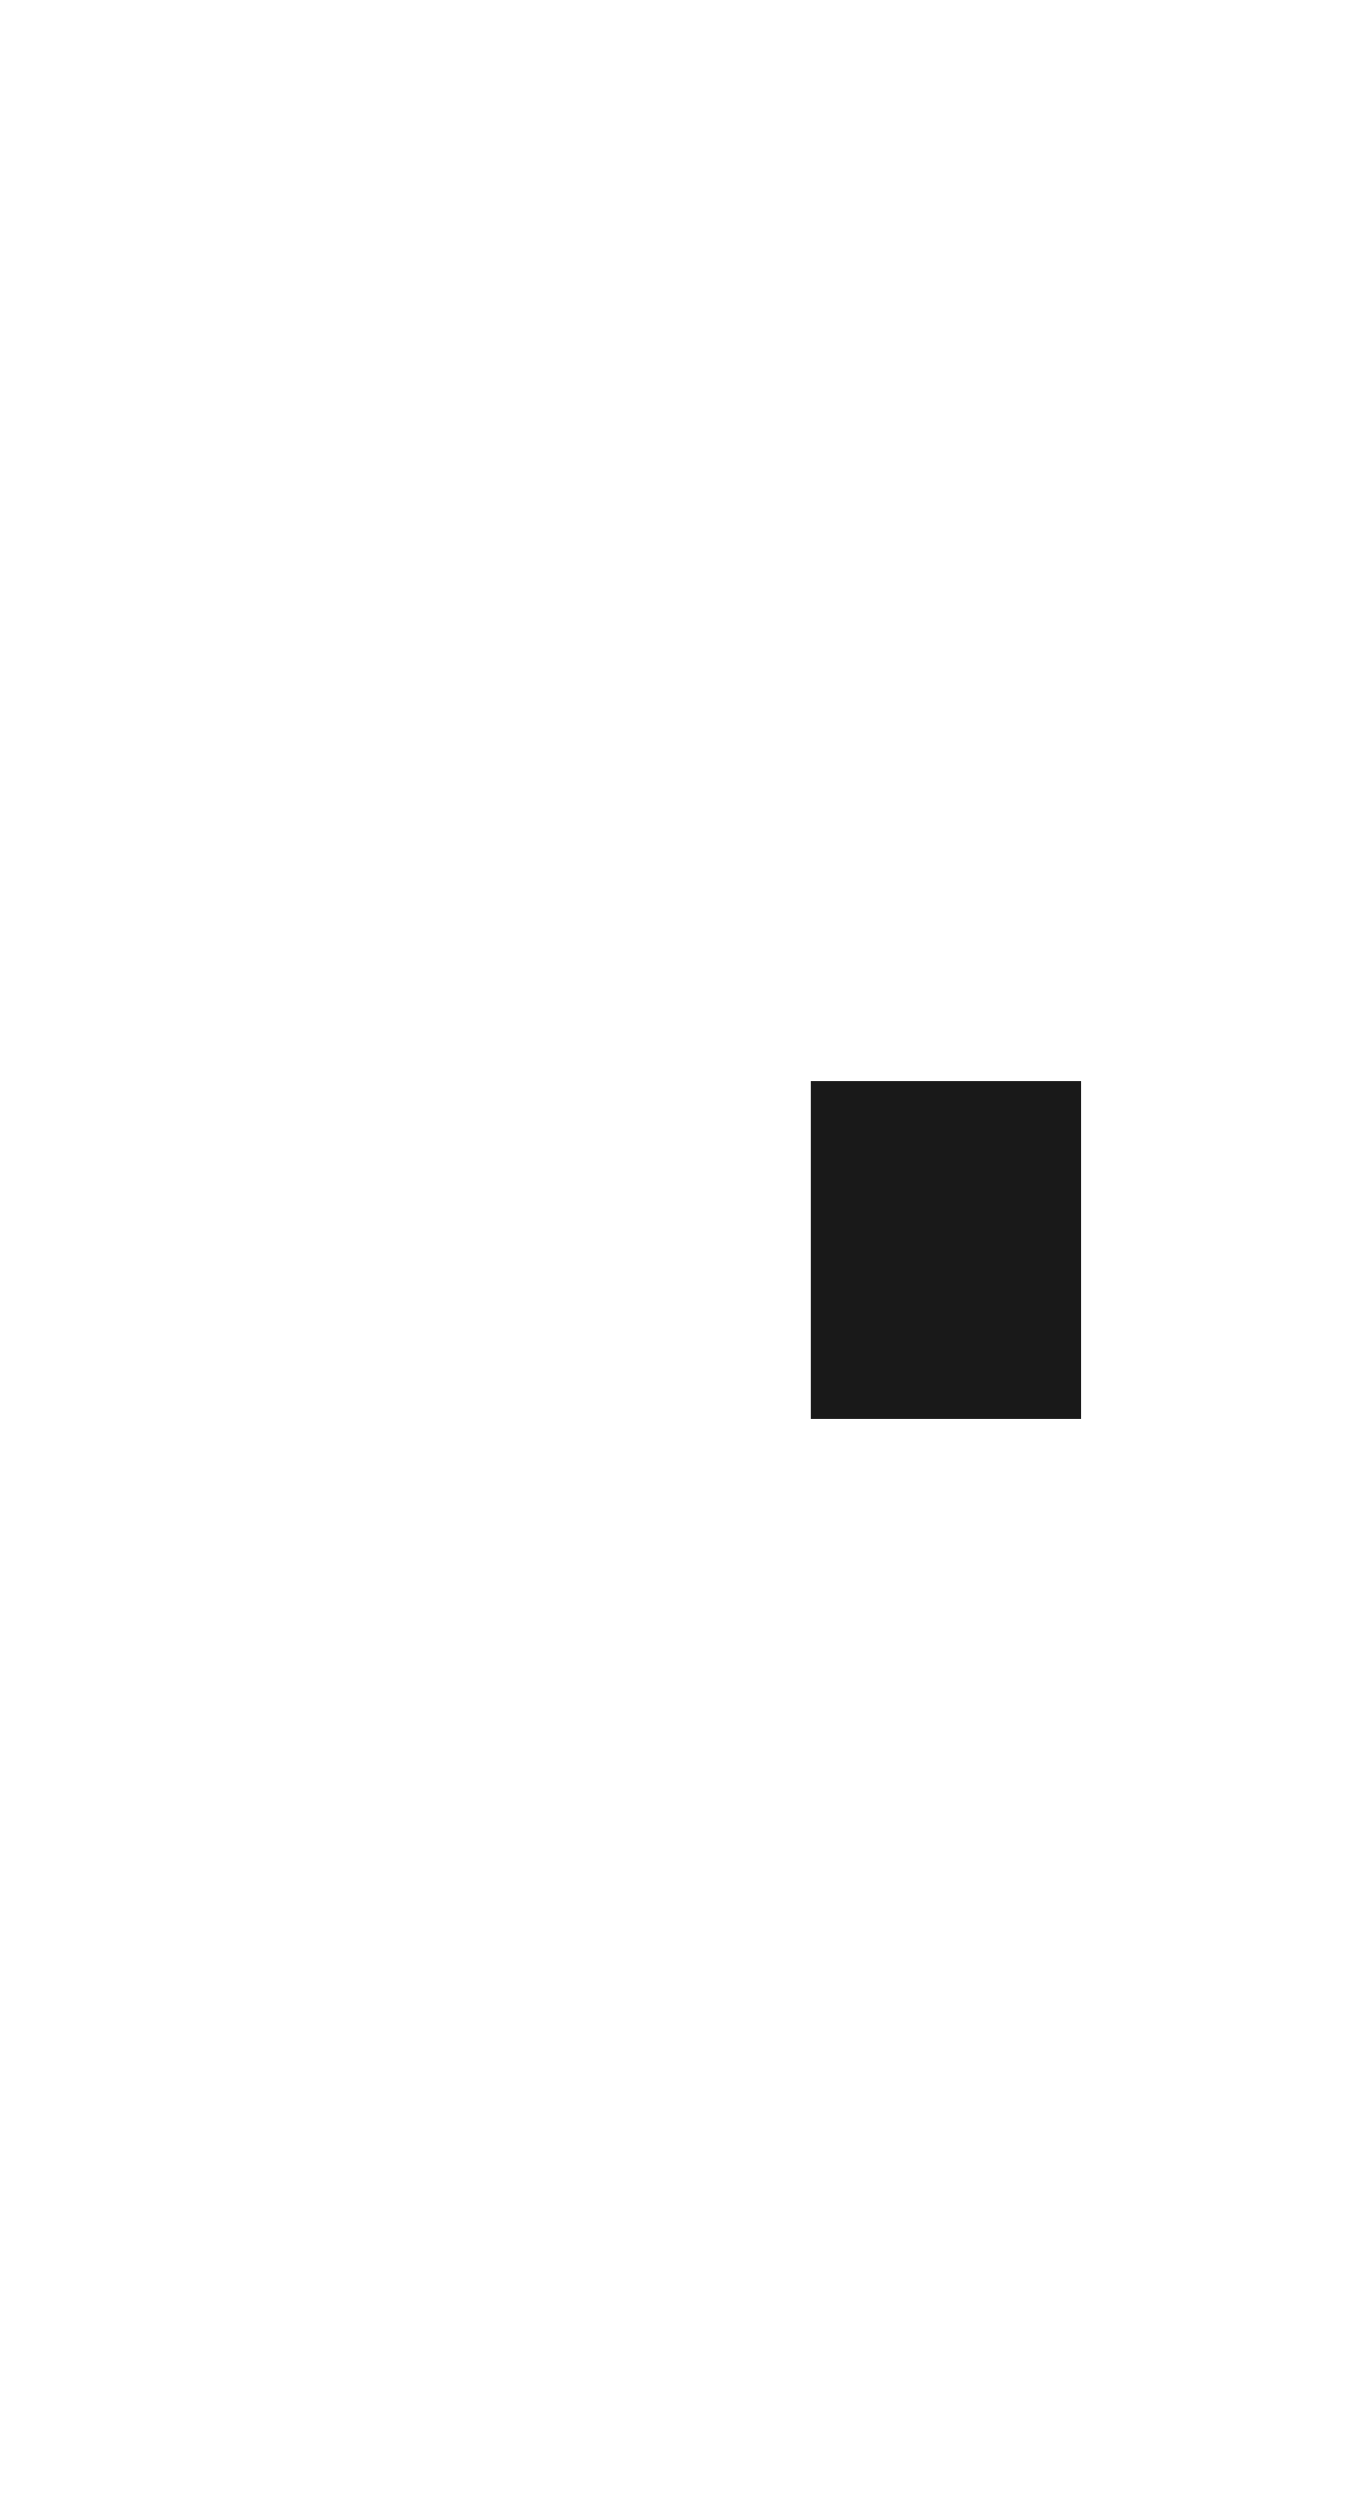
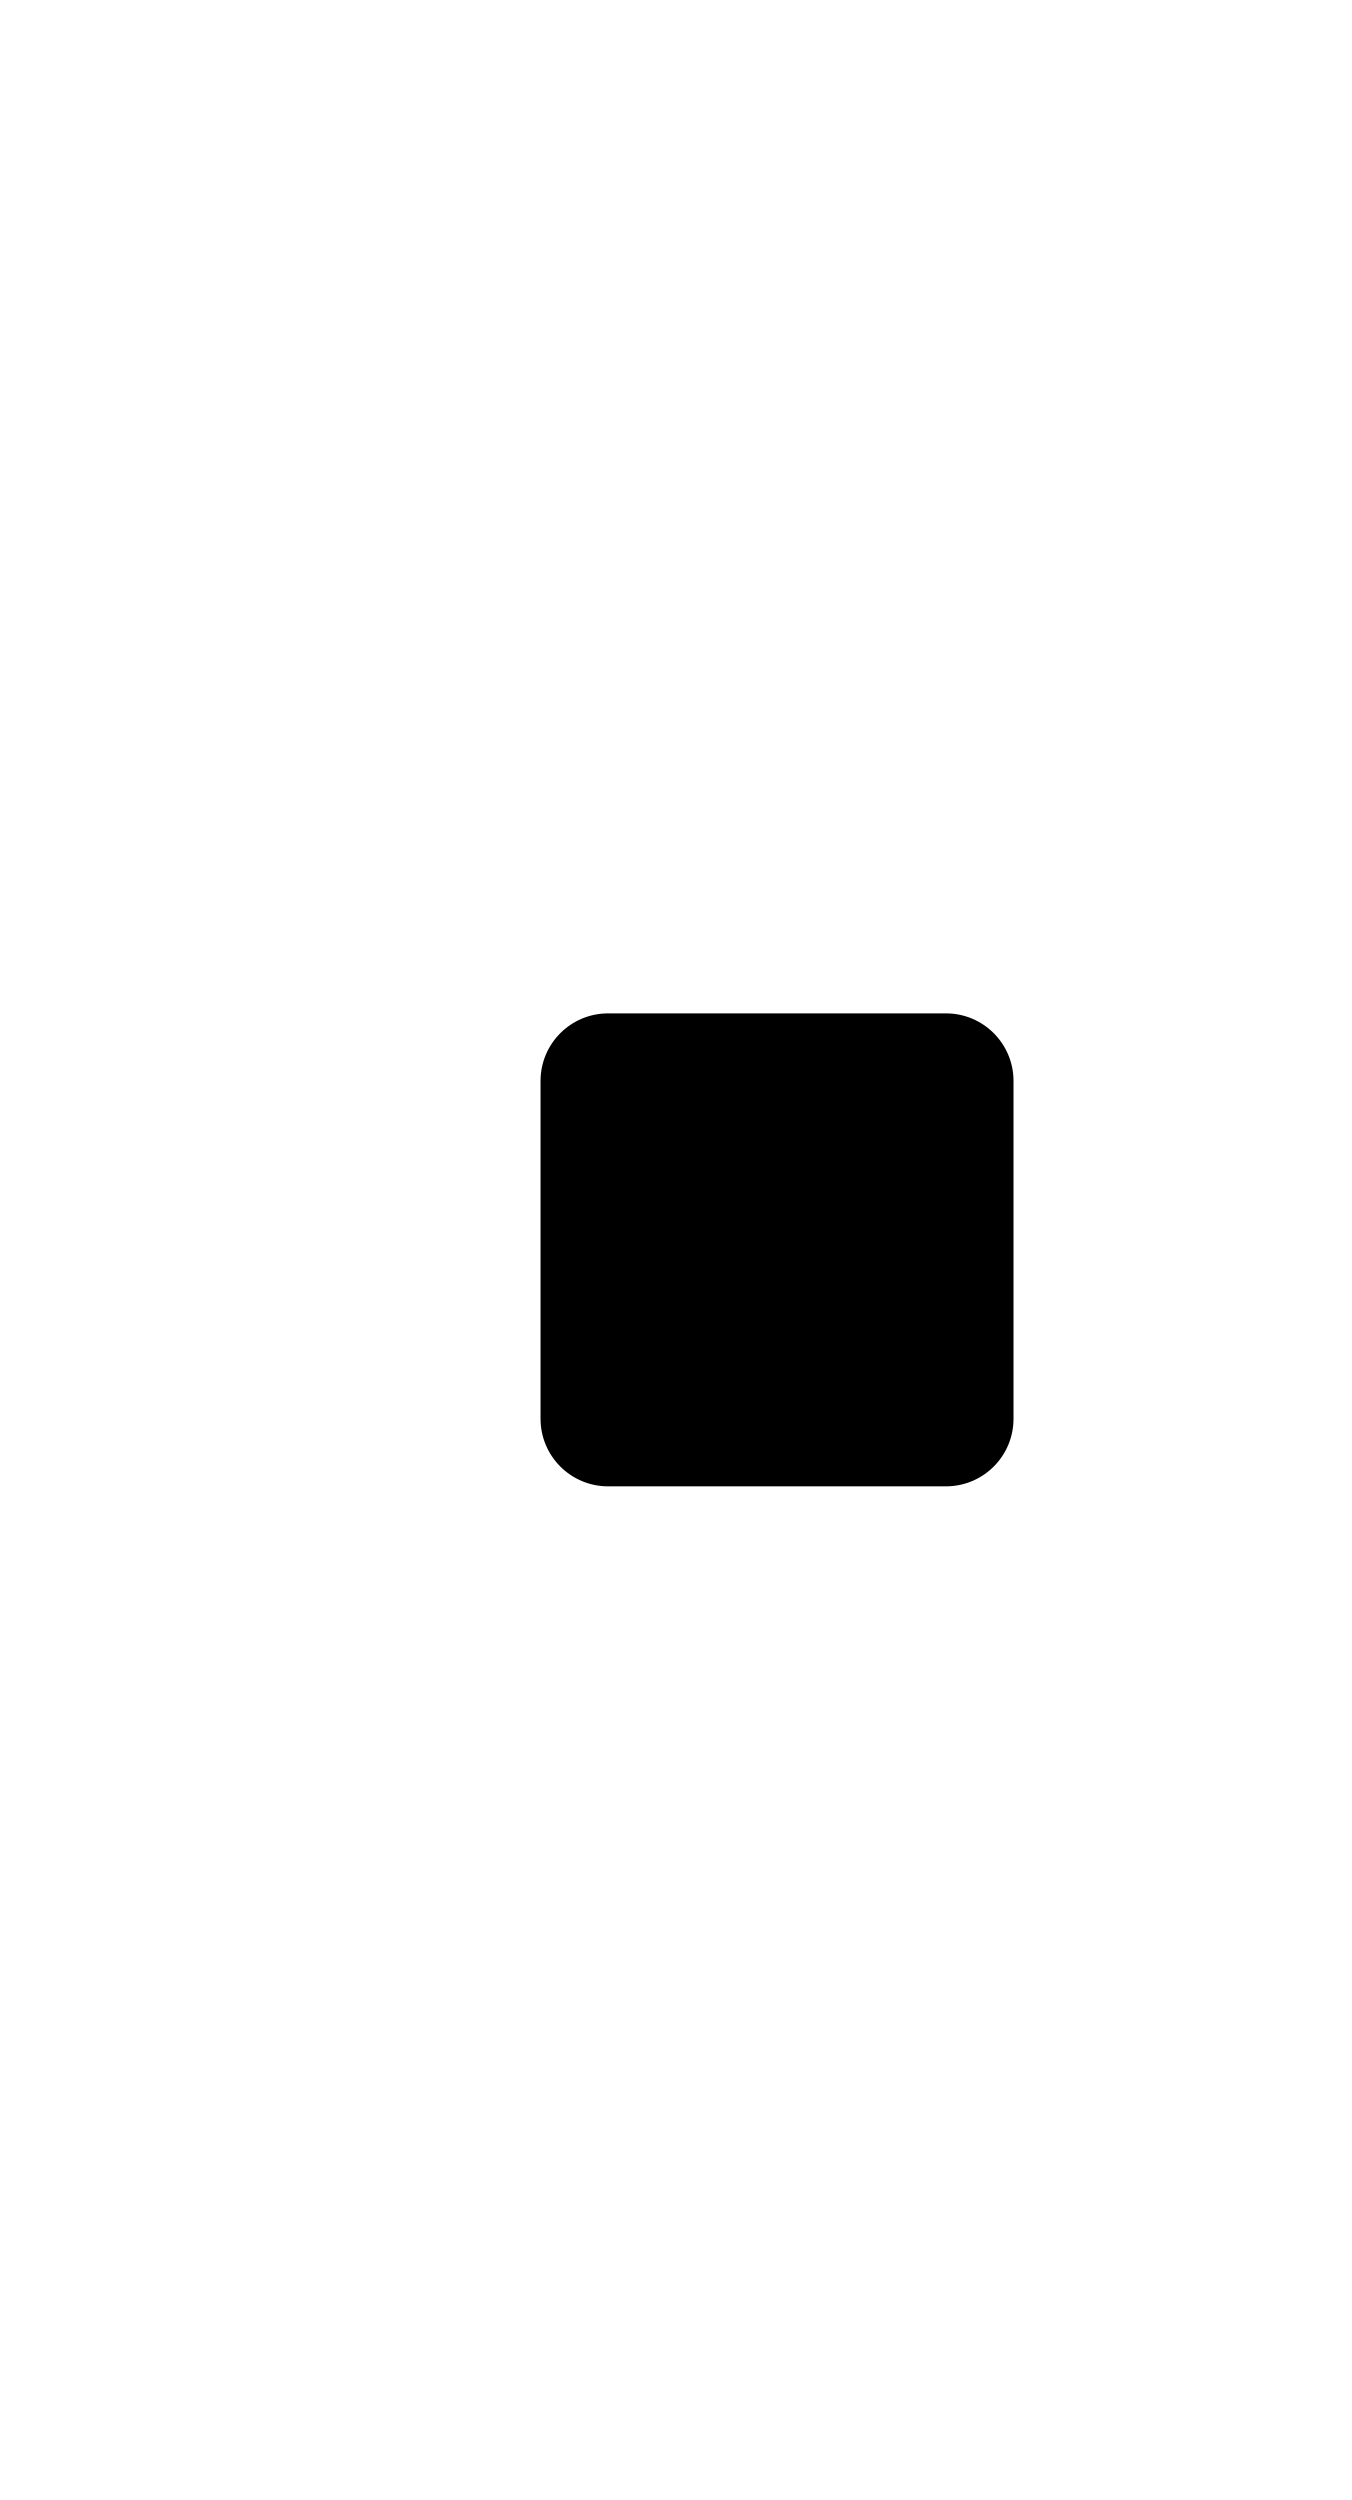
- <svg xmlns="http://www.w3.org/2000/svg" width="20" height="37" id="svg2" version="1.1">
-   <defs id="defs4">
-     <clipPath clipPathUnits="userSpaceOnUse" id="clipPath4069">
-       <rect style="color:#000000;display:inline;overflow:visible;visibility:visible;opacity:0.12;fill:#ff00ff;fill-opacity:1;fill-rule:nonzero;stroke:none;stroke-width:1;marker:none;enable-background:accumulate" id="rect4071" width="10" height="19" x="20" y="1033.362" />
+ <svg xmlns="http://www.w3.org/2000/svg" width="20" height="37">
+   <defs>
+     <clipPath>
+       <rect y="1015.36" x="20" height="37" width="20" opacity="0.12" fill="#5833ff" color="#cbcccd" />
+     </clipPath>
+     <clipPath>
+       <rect width="10" height="19" x="20" y="1033.36" opacity="0.12" fill="#5833ff" color="#cbcccd" />
+     </clipPath>
+     <clipPath>
+       <rect width="20" height="37" x="20" y="1015.36" opacity="0.12" fill="#5833ff" color="#cbcccd" />
    </clipPath>
  </defs>
-   <g id="layer1" transform="translate(0,-1015.362)">
-     <rect rx="3.0675728e-06" style="fill:#000000;fill-opacity:0.902;fill-rule:evenodd;stroke:none;stroke-width:1px;stroke-linecap:butt;stroke-linejoin:miter;stroke-opacity:1" id="rect3338" width="4" height="5" x="12" y="1031.362" ry="3.0675728e-06" />
+   <g transform="translate(0,-1015.362)">
+     <rect width="7" height="7" x="8" y="1030.36" rx="1" fill="#000000" />
  </g>
</svg>
